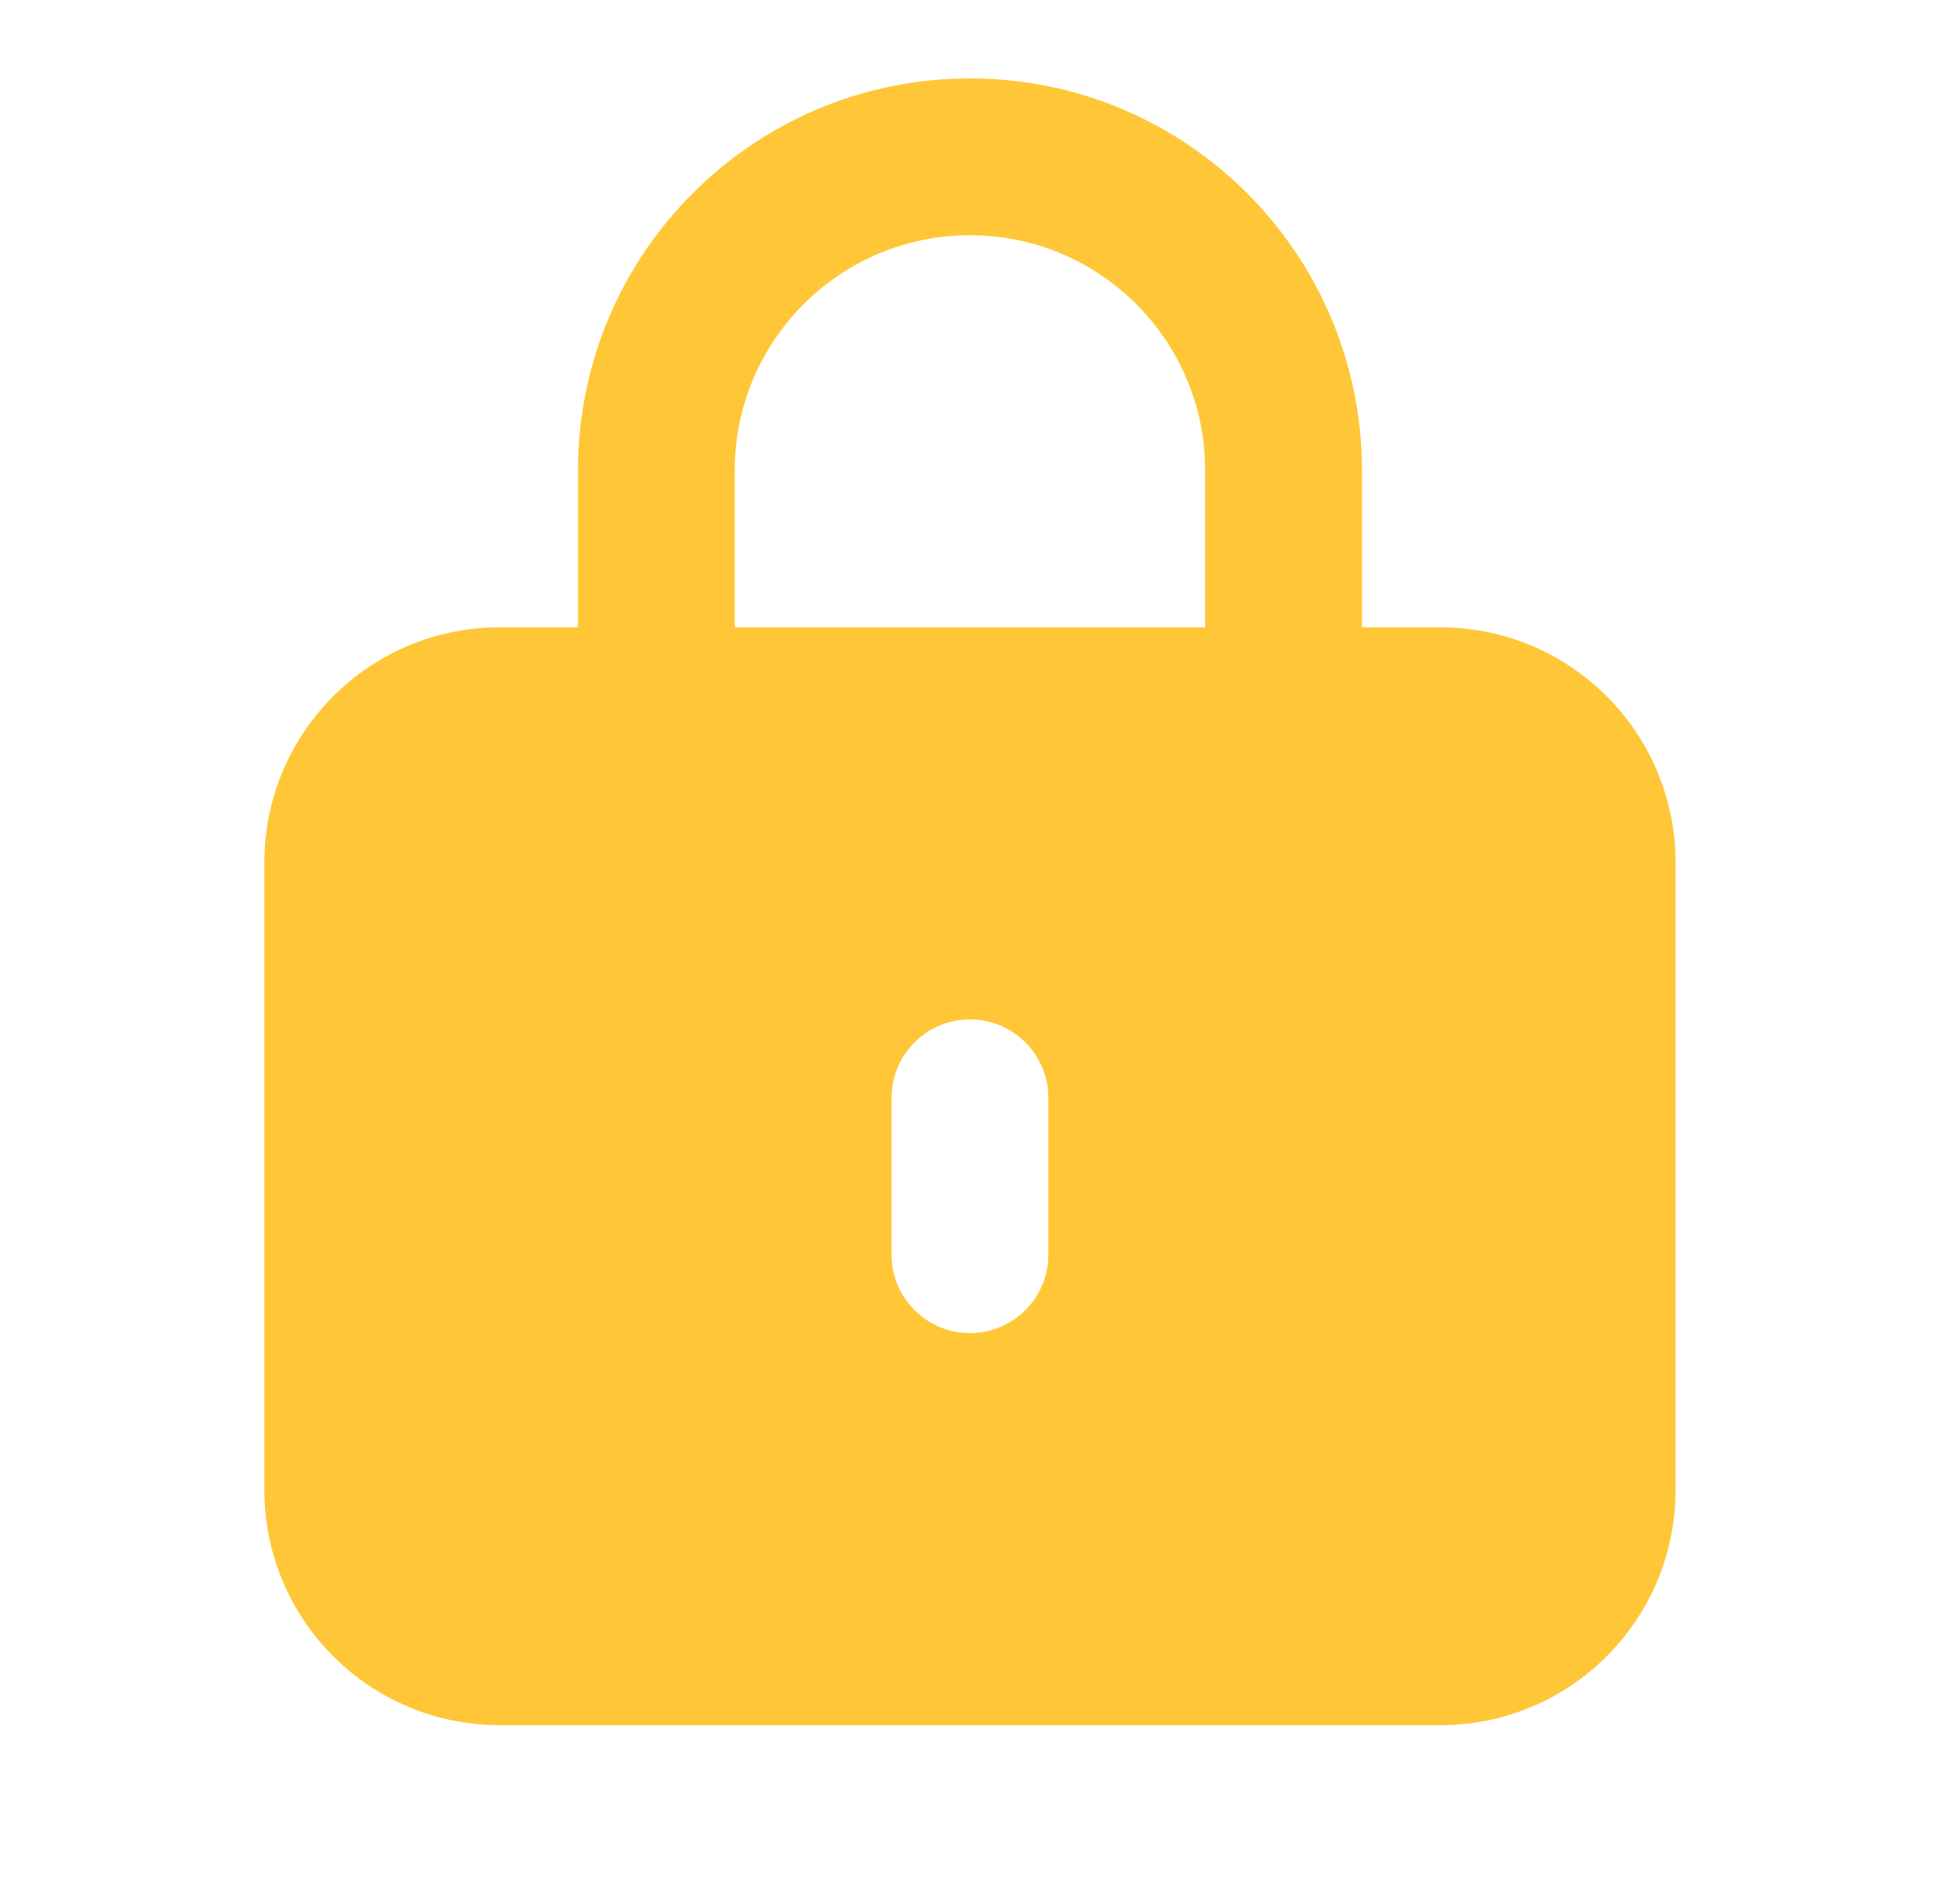
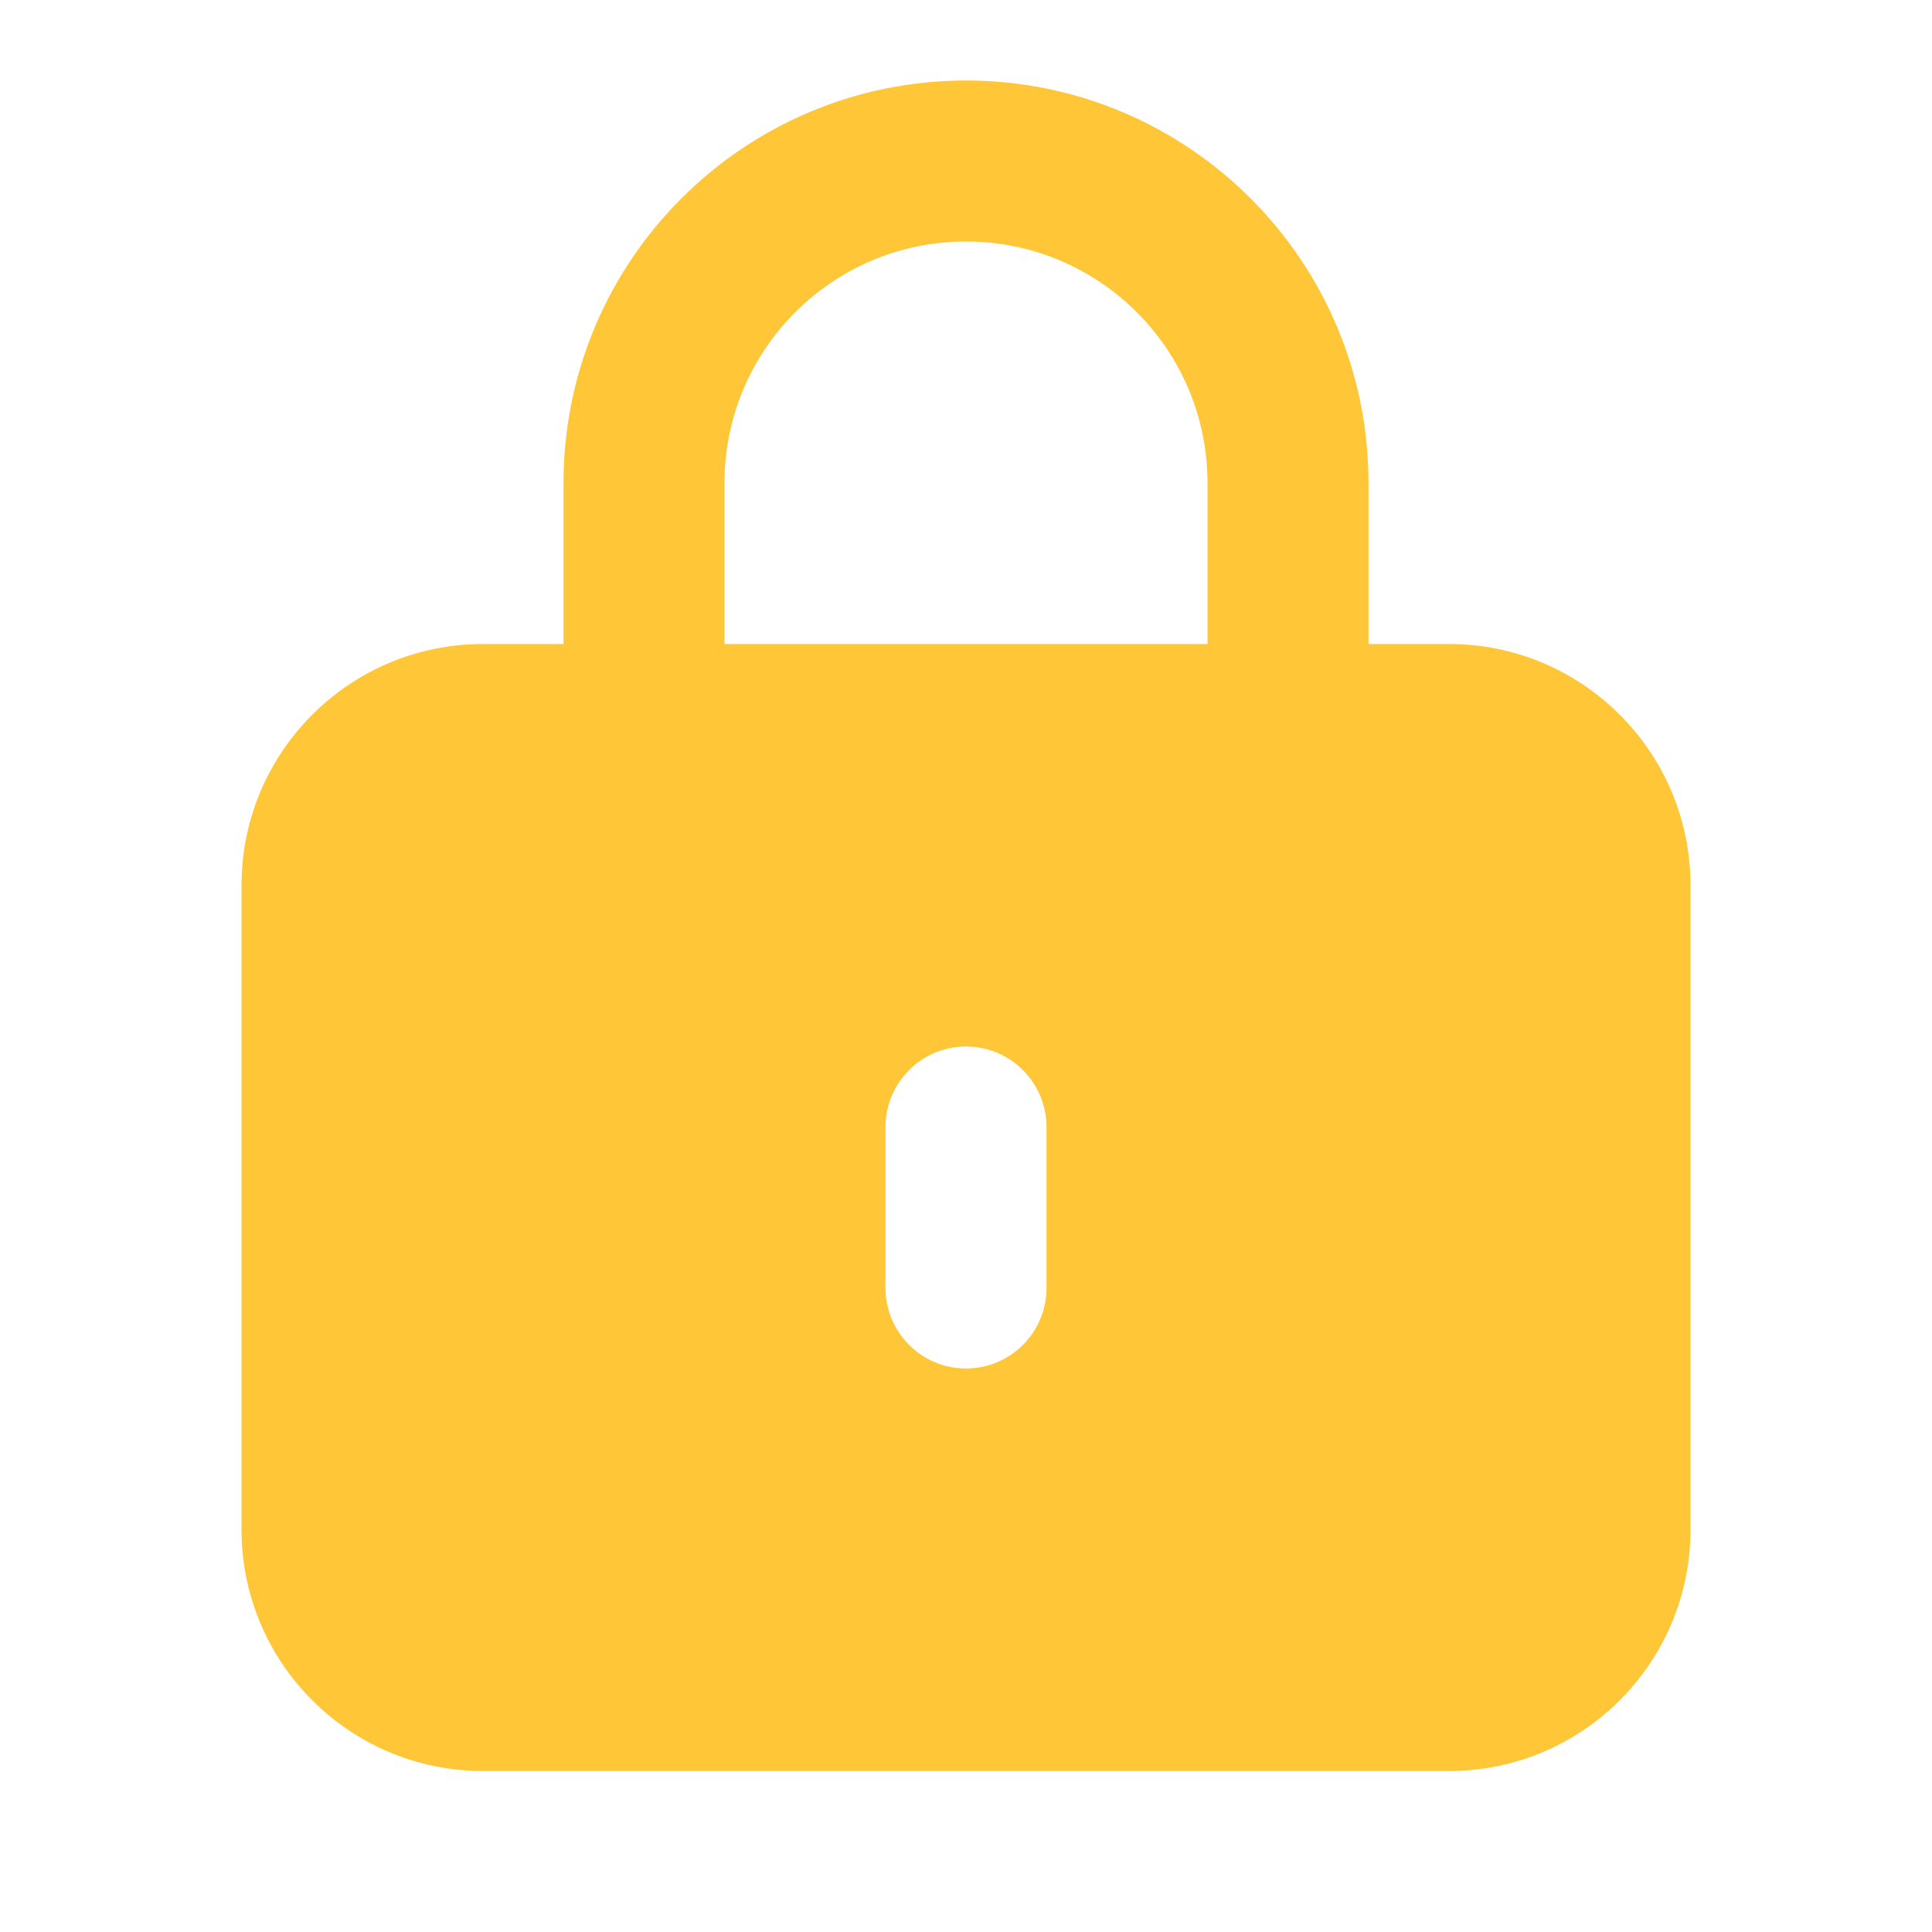
- <svg xmlns="http://www.w3.org/2000/svg" width="25" height="24" viewBox="0 0 25 24" fill="none">
-   <path fill-rule="evenodd" clip-rule="evenodd" d="M15.372 9V6C15.372 4.343 14.029 3 12.372 3C10.715 3 9.372 4.343 9.372 6V9H15.372ZM12.372 1C9.61 1 7.372 3.239 7.372 6V11H17.372V6C17.372 3.239 15.133 1 12.372 1Z" fill="#FFC737" />
-   <path fill-rule="evenodd" clip-rule="evenodd" d="M6.372 8C4.715 8 3.372 9.343 3.372 11V19C3.372 20.657 4.715 22 6.372 22H18.372C20.029 22 21.372 20.657 21.372 19V11C21.372 9.343 20.029 8 18.372 8H6.372ZM12.372 13C11.819 13 11.372 13.448 11.372 14V16C11.372 16.552 11.819 17 12.372 17C12.924 17 13.372 16.552 13.372 16V14C13.372 13.448 12.924 13 12.372 13Z" fill="#FFC737" />
+ <svg xmlns="http://www.w3.org/2000/svg" width="24" height="24" viewBox="0 0 24 24" fill="none">
+   <path fill-rule="evenodd" clip-rule="evenodd" d="M15 9V6C15 4.343 13.657 3 12 3C10.343 3 9 4.343 9 6V9H15ZM12 1C9.239 1 7 3.239 7 6V11H17V6C17 3.239 14.761 1 12 1Z" fill="#FFC737" />
+   <path fill-rule="evenodd" clip-rule="evenodd" d="M6 8C4.343 8 3 9.343 3 11V19C3 20.657 4.343 22 6 22H18C19.657 22 21 20.657 21 19V11C21 9.343 19.657 8 18 8H6ZM12 13C11.448 13 11 13.448 11 14V16C11 16.552 11.448 17 12 17C12.552 17 13 16.552 13 16V14C13 13.448 12.552 13 12 13Z" fill="#FFC737" />
</svg>
